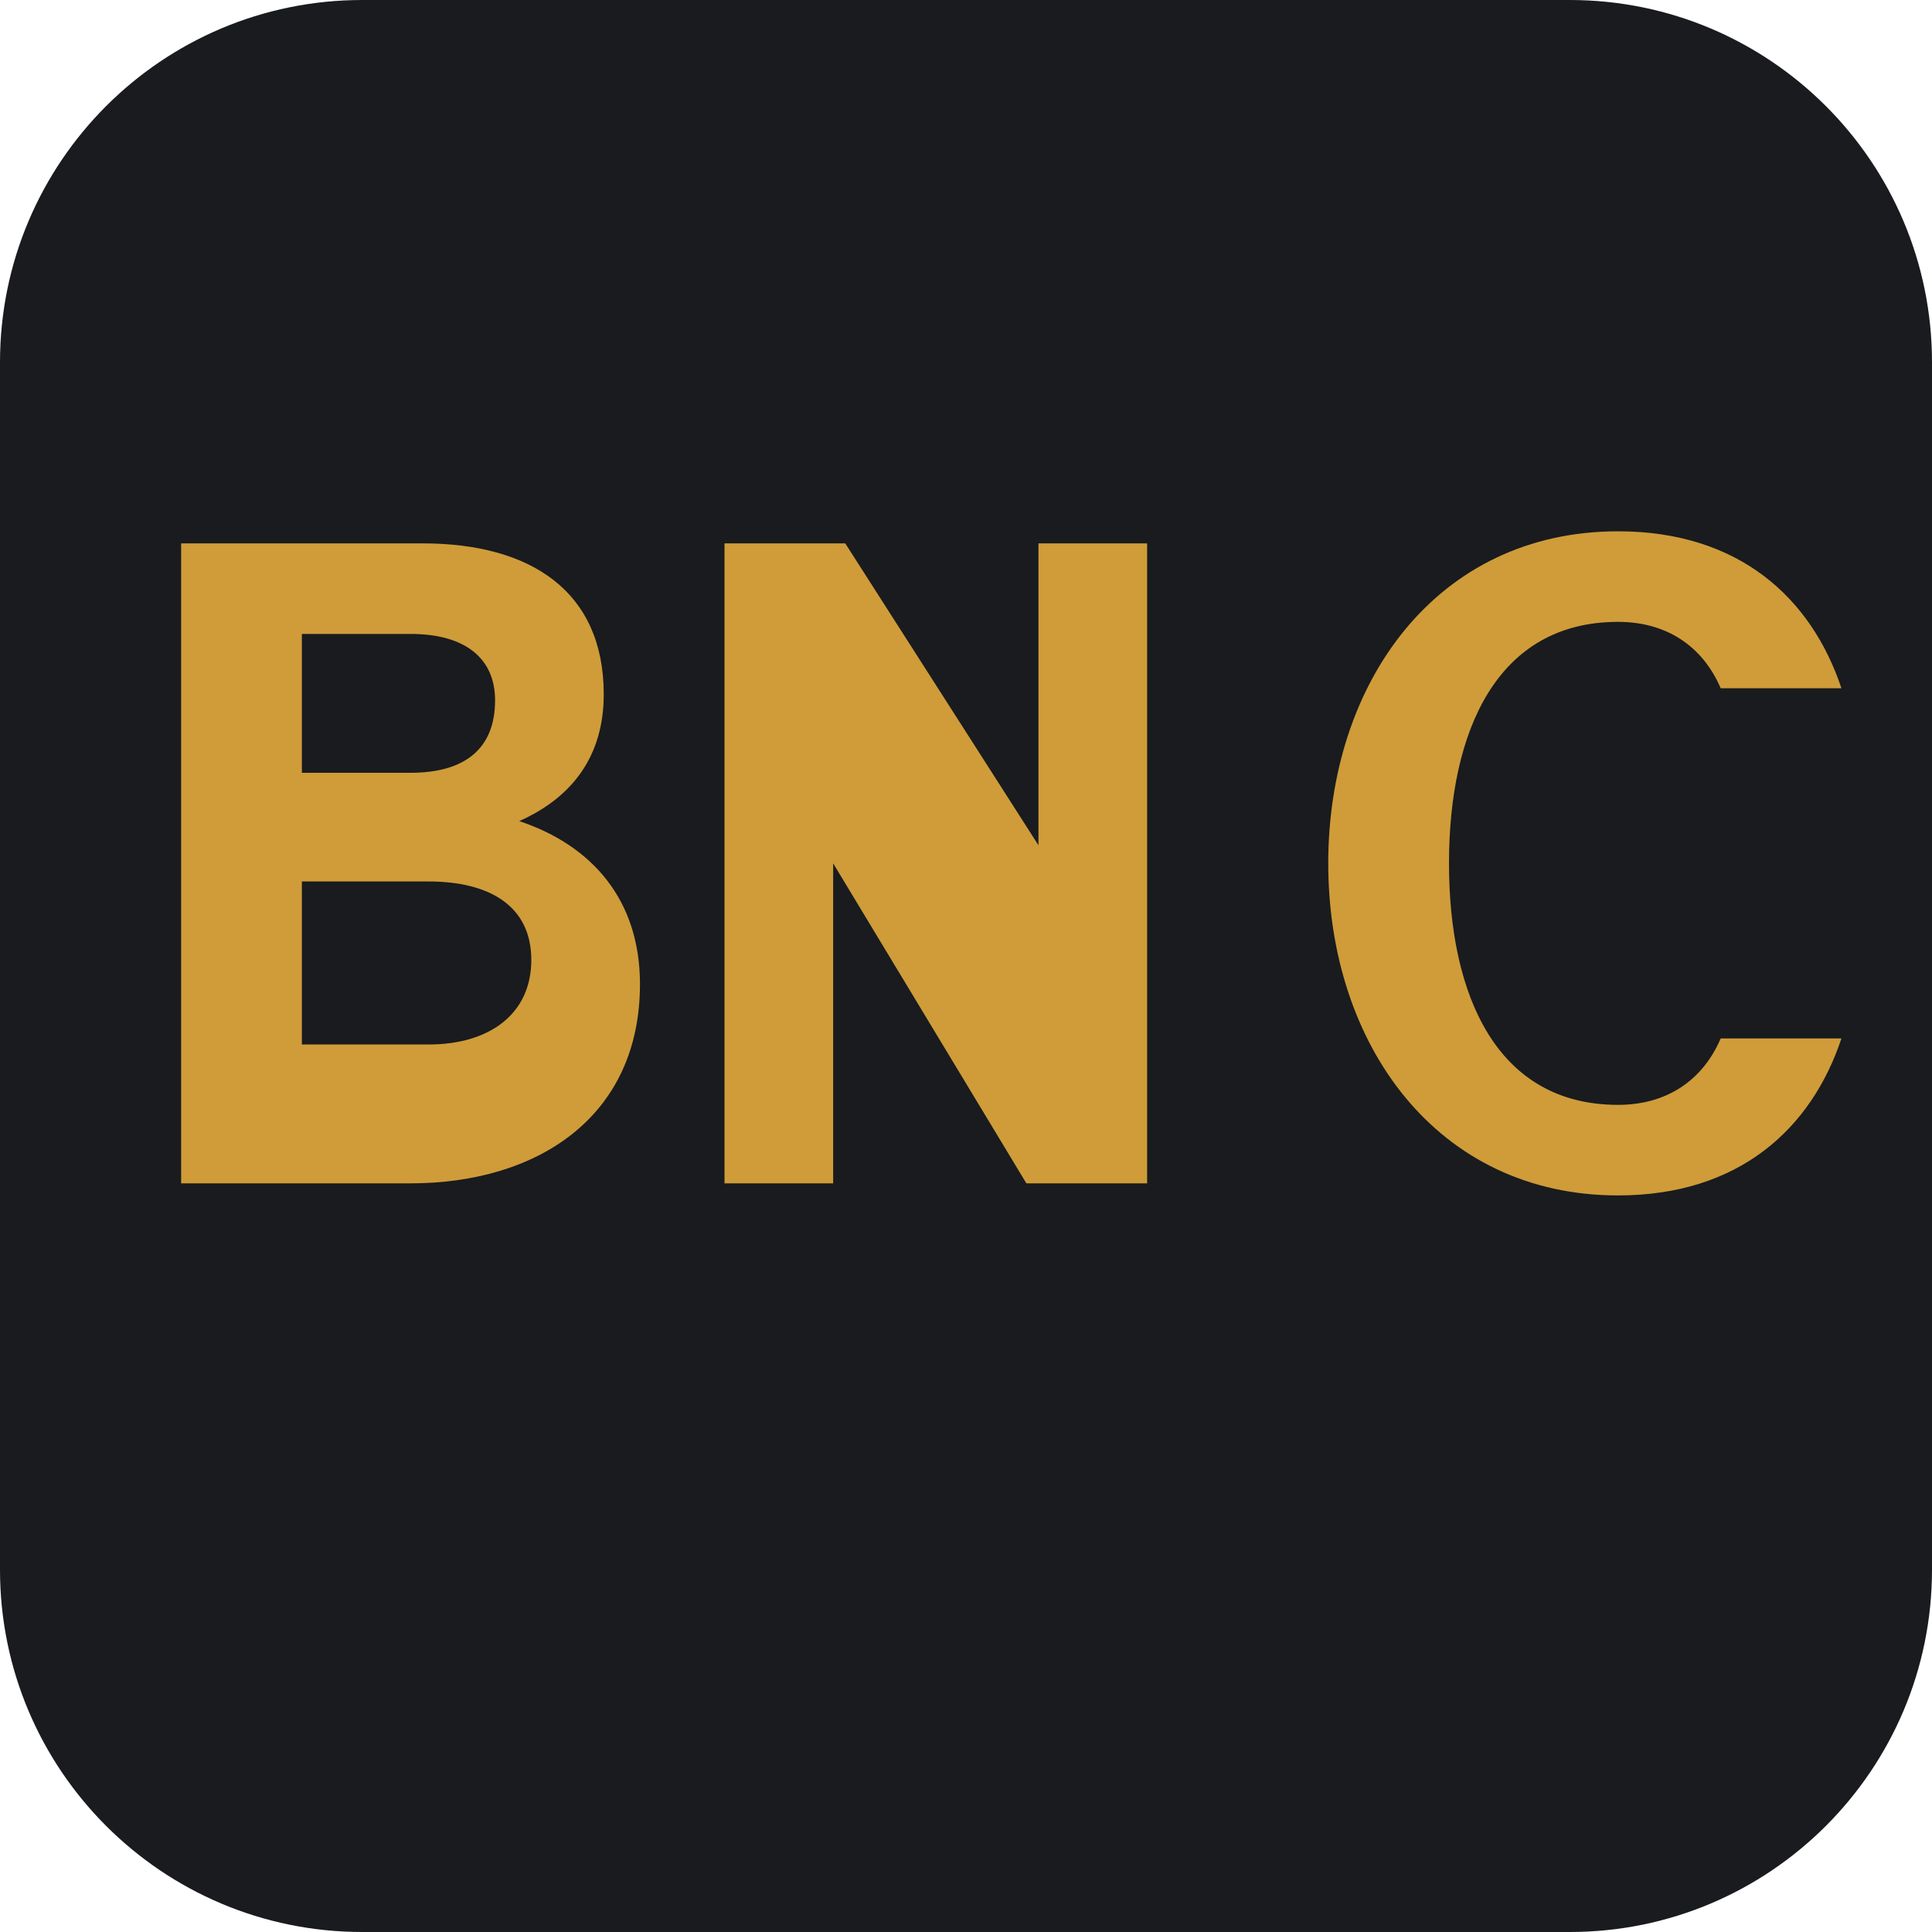
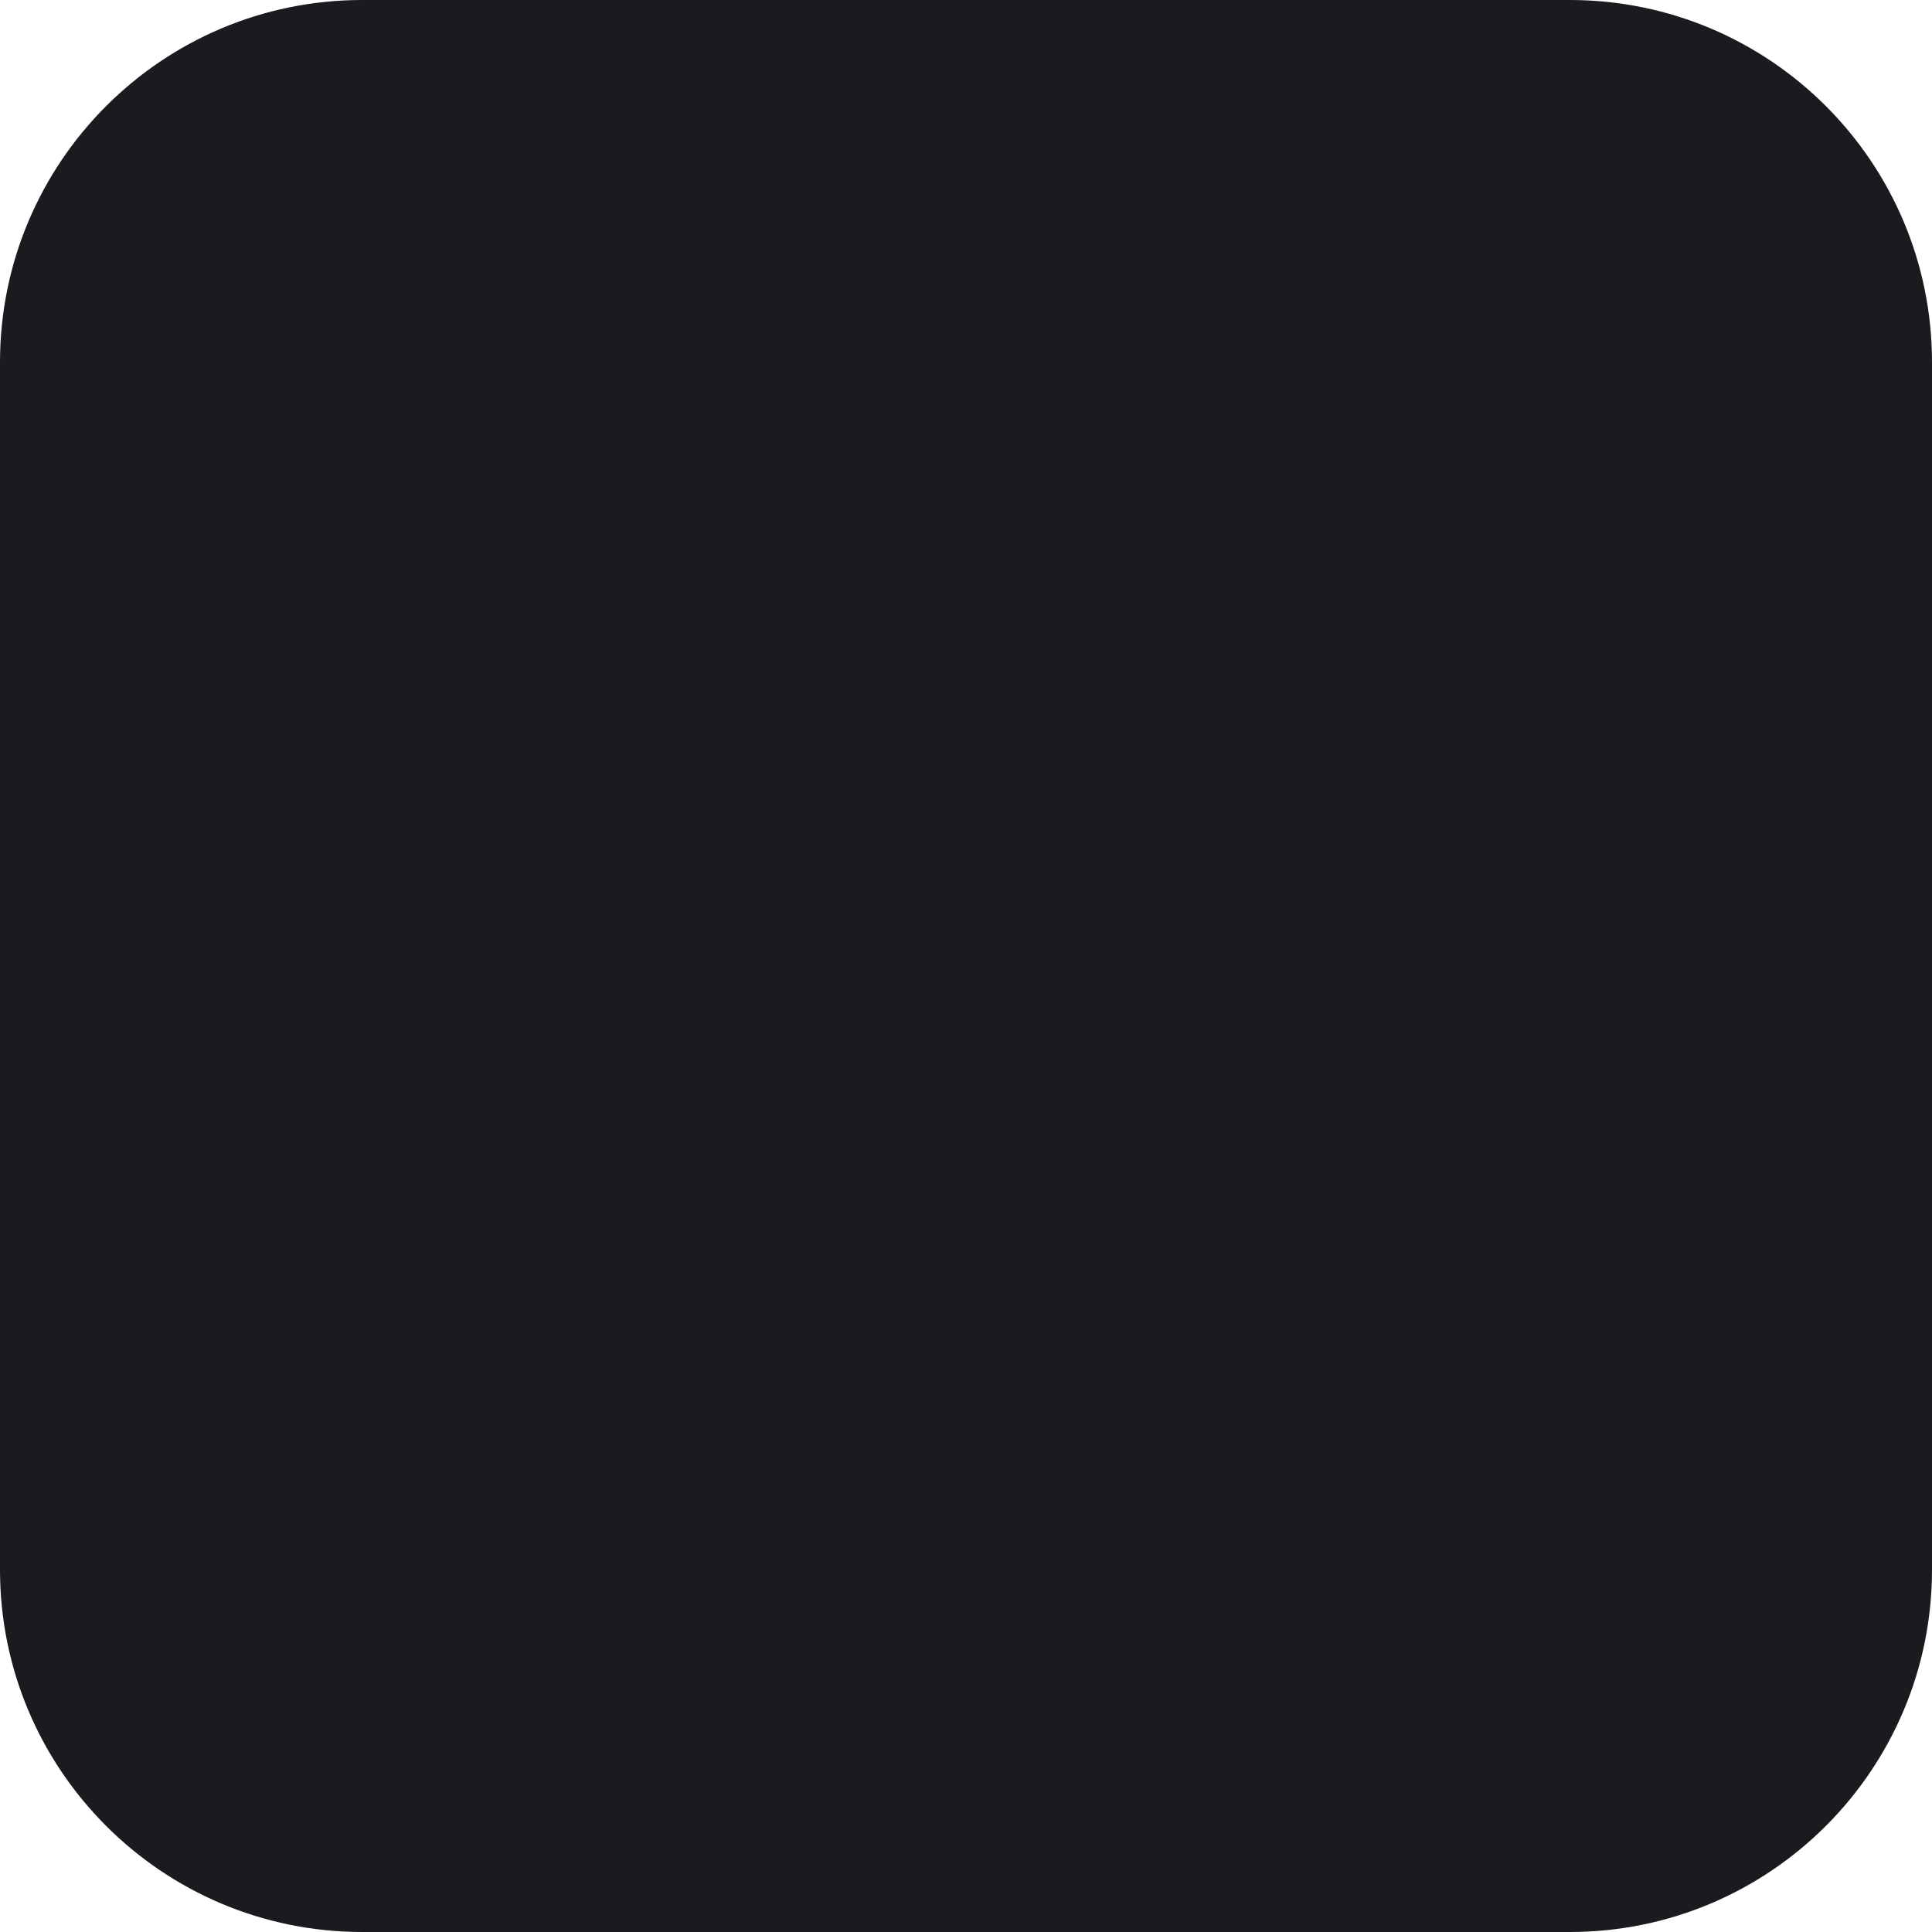
<svg xmlns="http://www.w3.org/2000/svg" viewBox="0 0 32 32" width="32" height="32">
  <rect width="32" height="32" rx="6" fill="#191B1E" />
-   <path d="M3 9h4c1.8 0 3 .8 3 2.5 0 1-.5 1.7-1.4 2.1 1.2.4 2 1.3 2 2.7 0 2.2-1.7 3.3-3.8 3.3H3V9zm3.8 3.8c.9 0 1.4-.4 1.4-1.2 0-.7-.5-1.1-1.4-1.1H5v2.3h1.8zm.3 4.5c1 0 1.7-.5 1.7-1.4 0-.9-.7-1.3-1.7-1.3H5v2.7h2.1z" fill="#CF9C39" />
-   <path d="M12 9h2l3.2 5V9H19v10.6h-2l-3.2-5.3v5.3H12V9z" fill="#CF9C39" />
-   <path d="M22 14.3c0-3 1.8-5.5 4.8-5.5 2 0 3.2 1.1 3.7 2.6h-2c-.3-.7-.9-1.1-1.7-1.1-2 0-2.8 1.8-2.8 4 0 2.2.8 4 2.8 4 .8 0 1.4-.4 1.7-1.1h2c-.5 1.5-1.7 2.6-3.7 2.6-3 0-4.8-2.5-4.8-5.5z" fill="#CF9C39" />
+   <path d="M3 9h4c1.8 0 3 .8 3 2.5 0 1-.5 1.7-1.4 2.1 1.2.4 2 1.3 2 2.7 0 2.2-1.7 3.3-3.8 3.3H3V9zm3.8 3.8c.9 0 1.4-.4 1.4-1.2 0-.7-.5-1.1-1.4-1.1H5v2.3h1.8zm.3 4.5c1 0 1.7-.5 1.7-1.4 0-.9-.7-1.3-1.7-1.3H5v2.7h2.1z" fill="#191B1E" />
+   <path d="M12 9h2l3.2 5V9H19v10.6h-2l-3.2-5.3v5.3H12V9z" fill="#191B1E" />
+   <path d="M22 14.3c0-3 1.8-5.5 4.8-5.5 2 0 3.2 1.1 3.7 2.6h-2c-.3-.7-.9-1.1-1.7-1.1-2 0-2.8 1.8-2.8 4 0 2.2.8 4 2.8 4 .8 0 1.4-.4 1.7-1.1h2c-.5 1.5-1.7 2.6-3.7 2.6-3 0-4.8-2.5-4.8-5.5z" fill="#191B1E" />
</svg>
